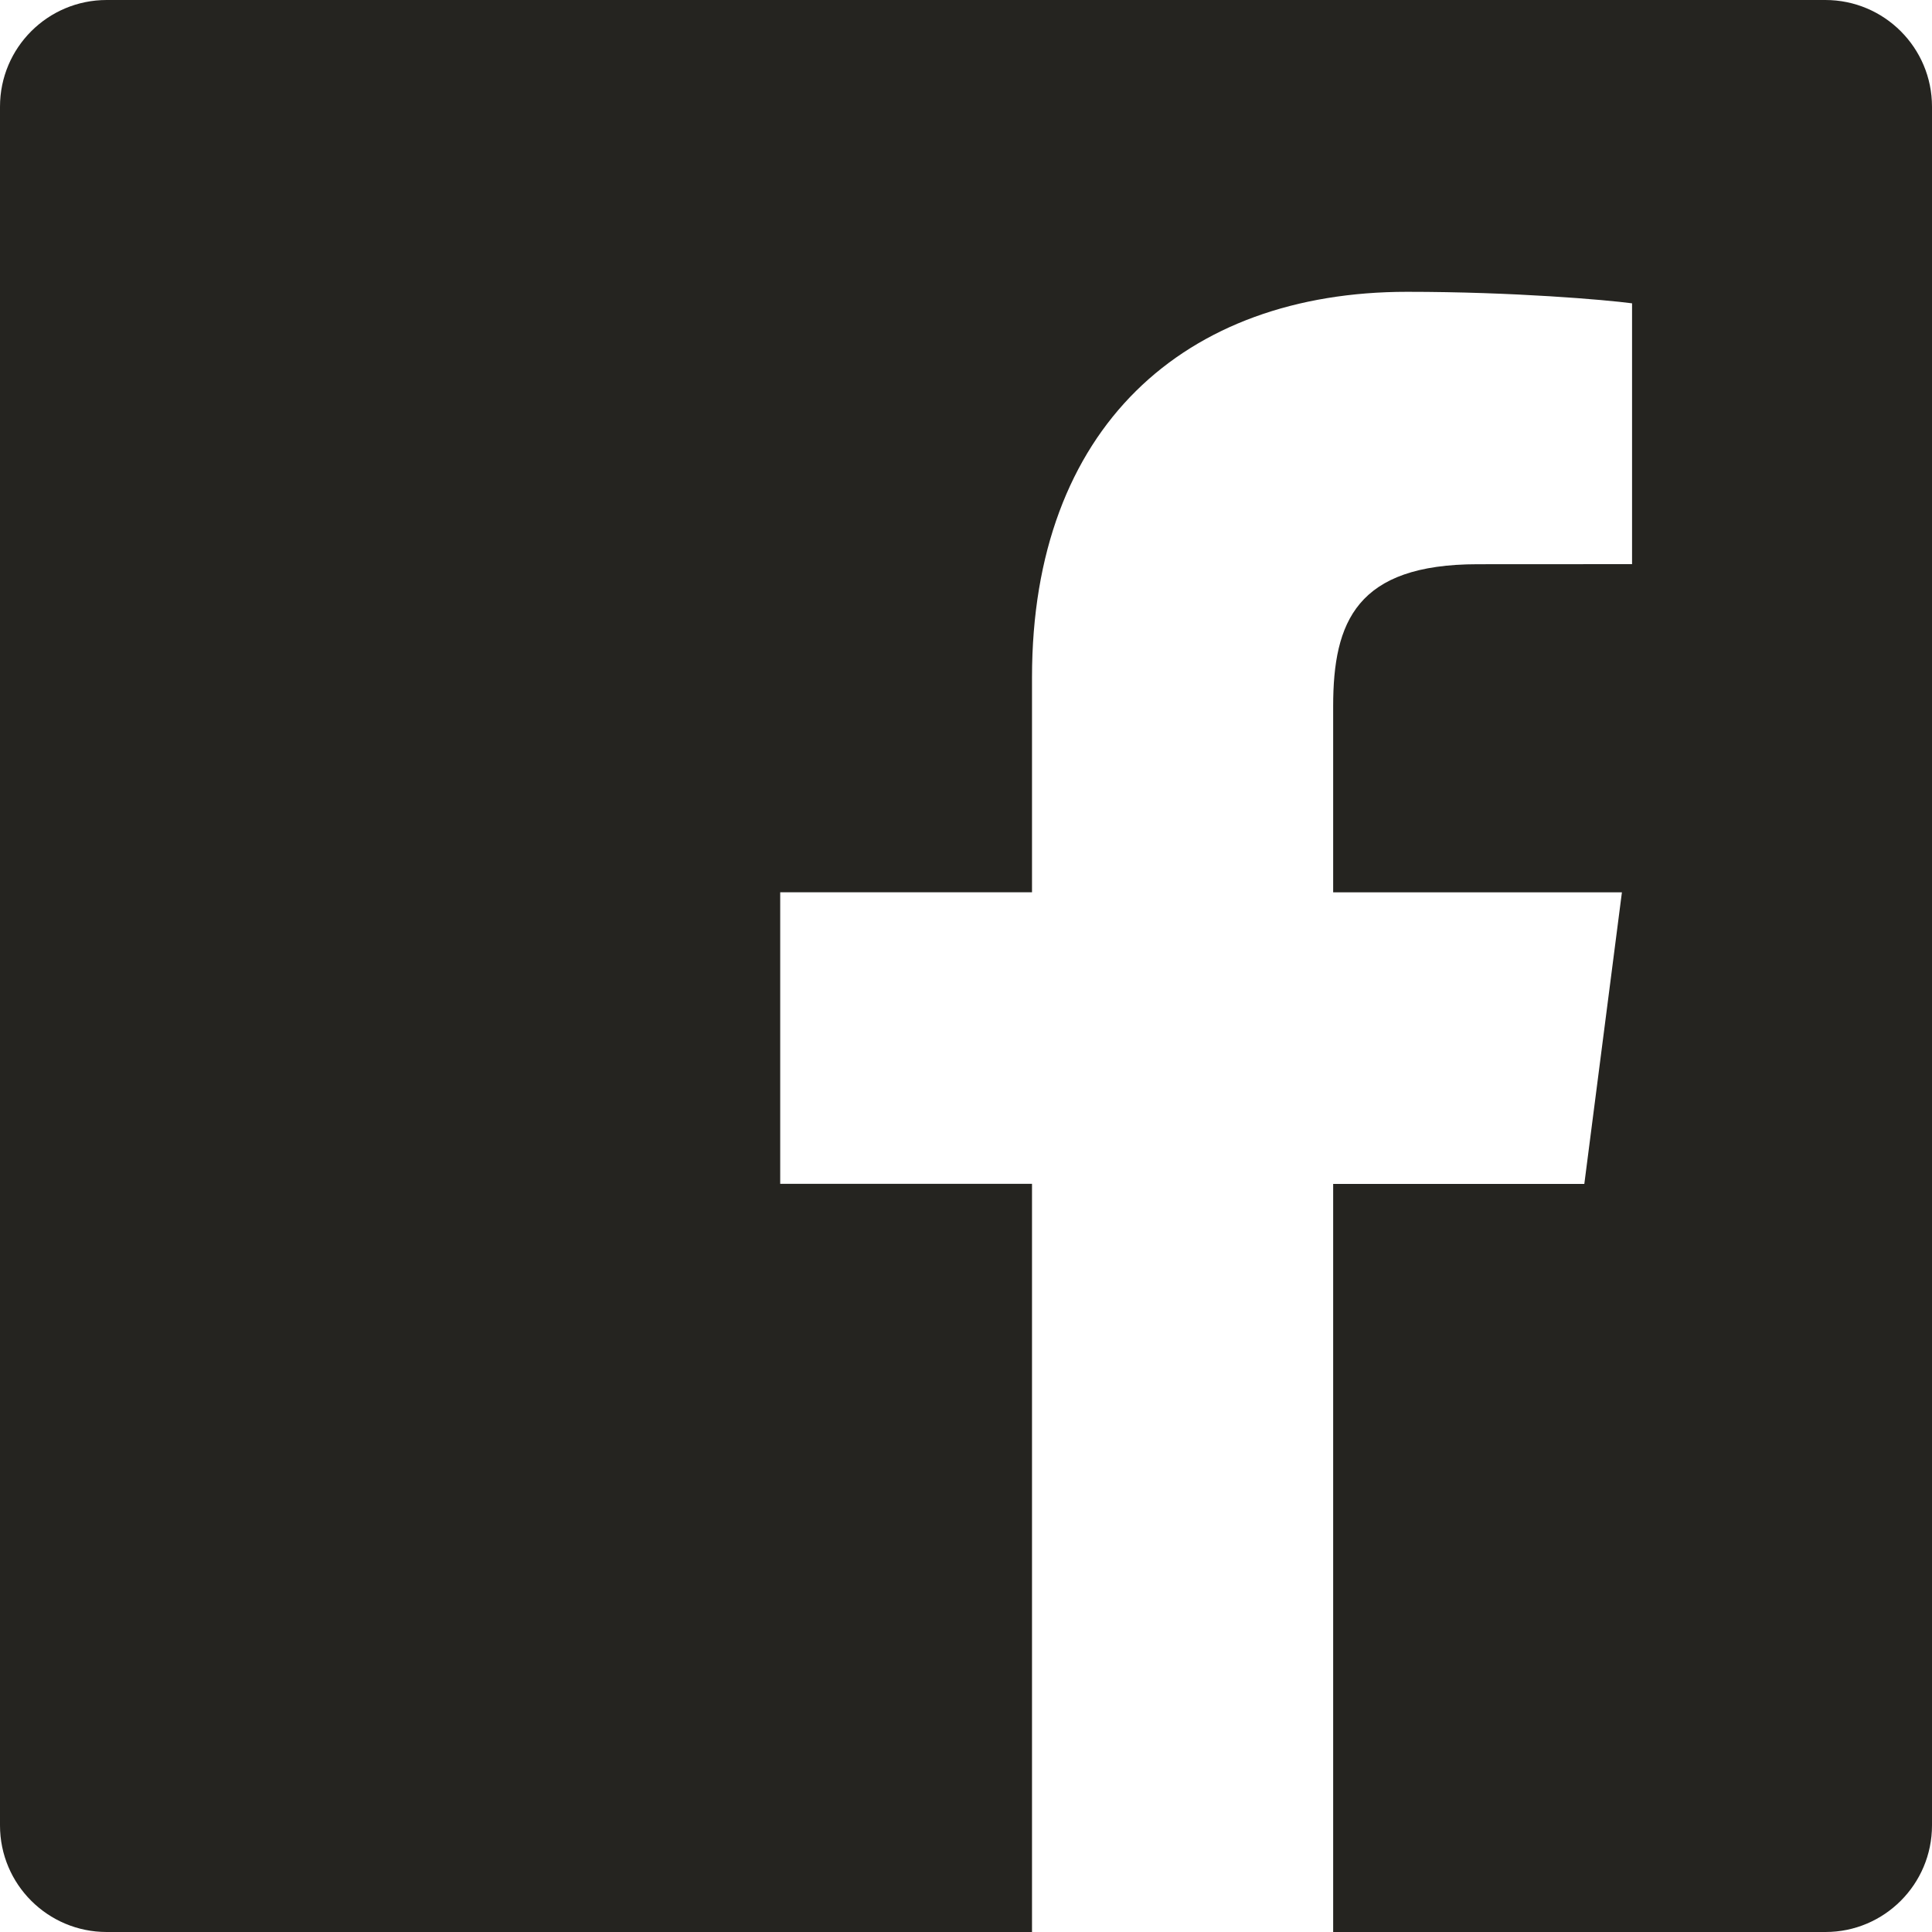
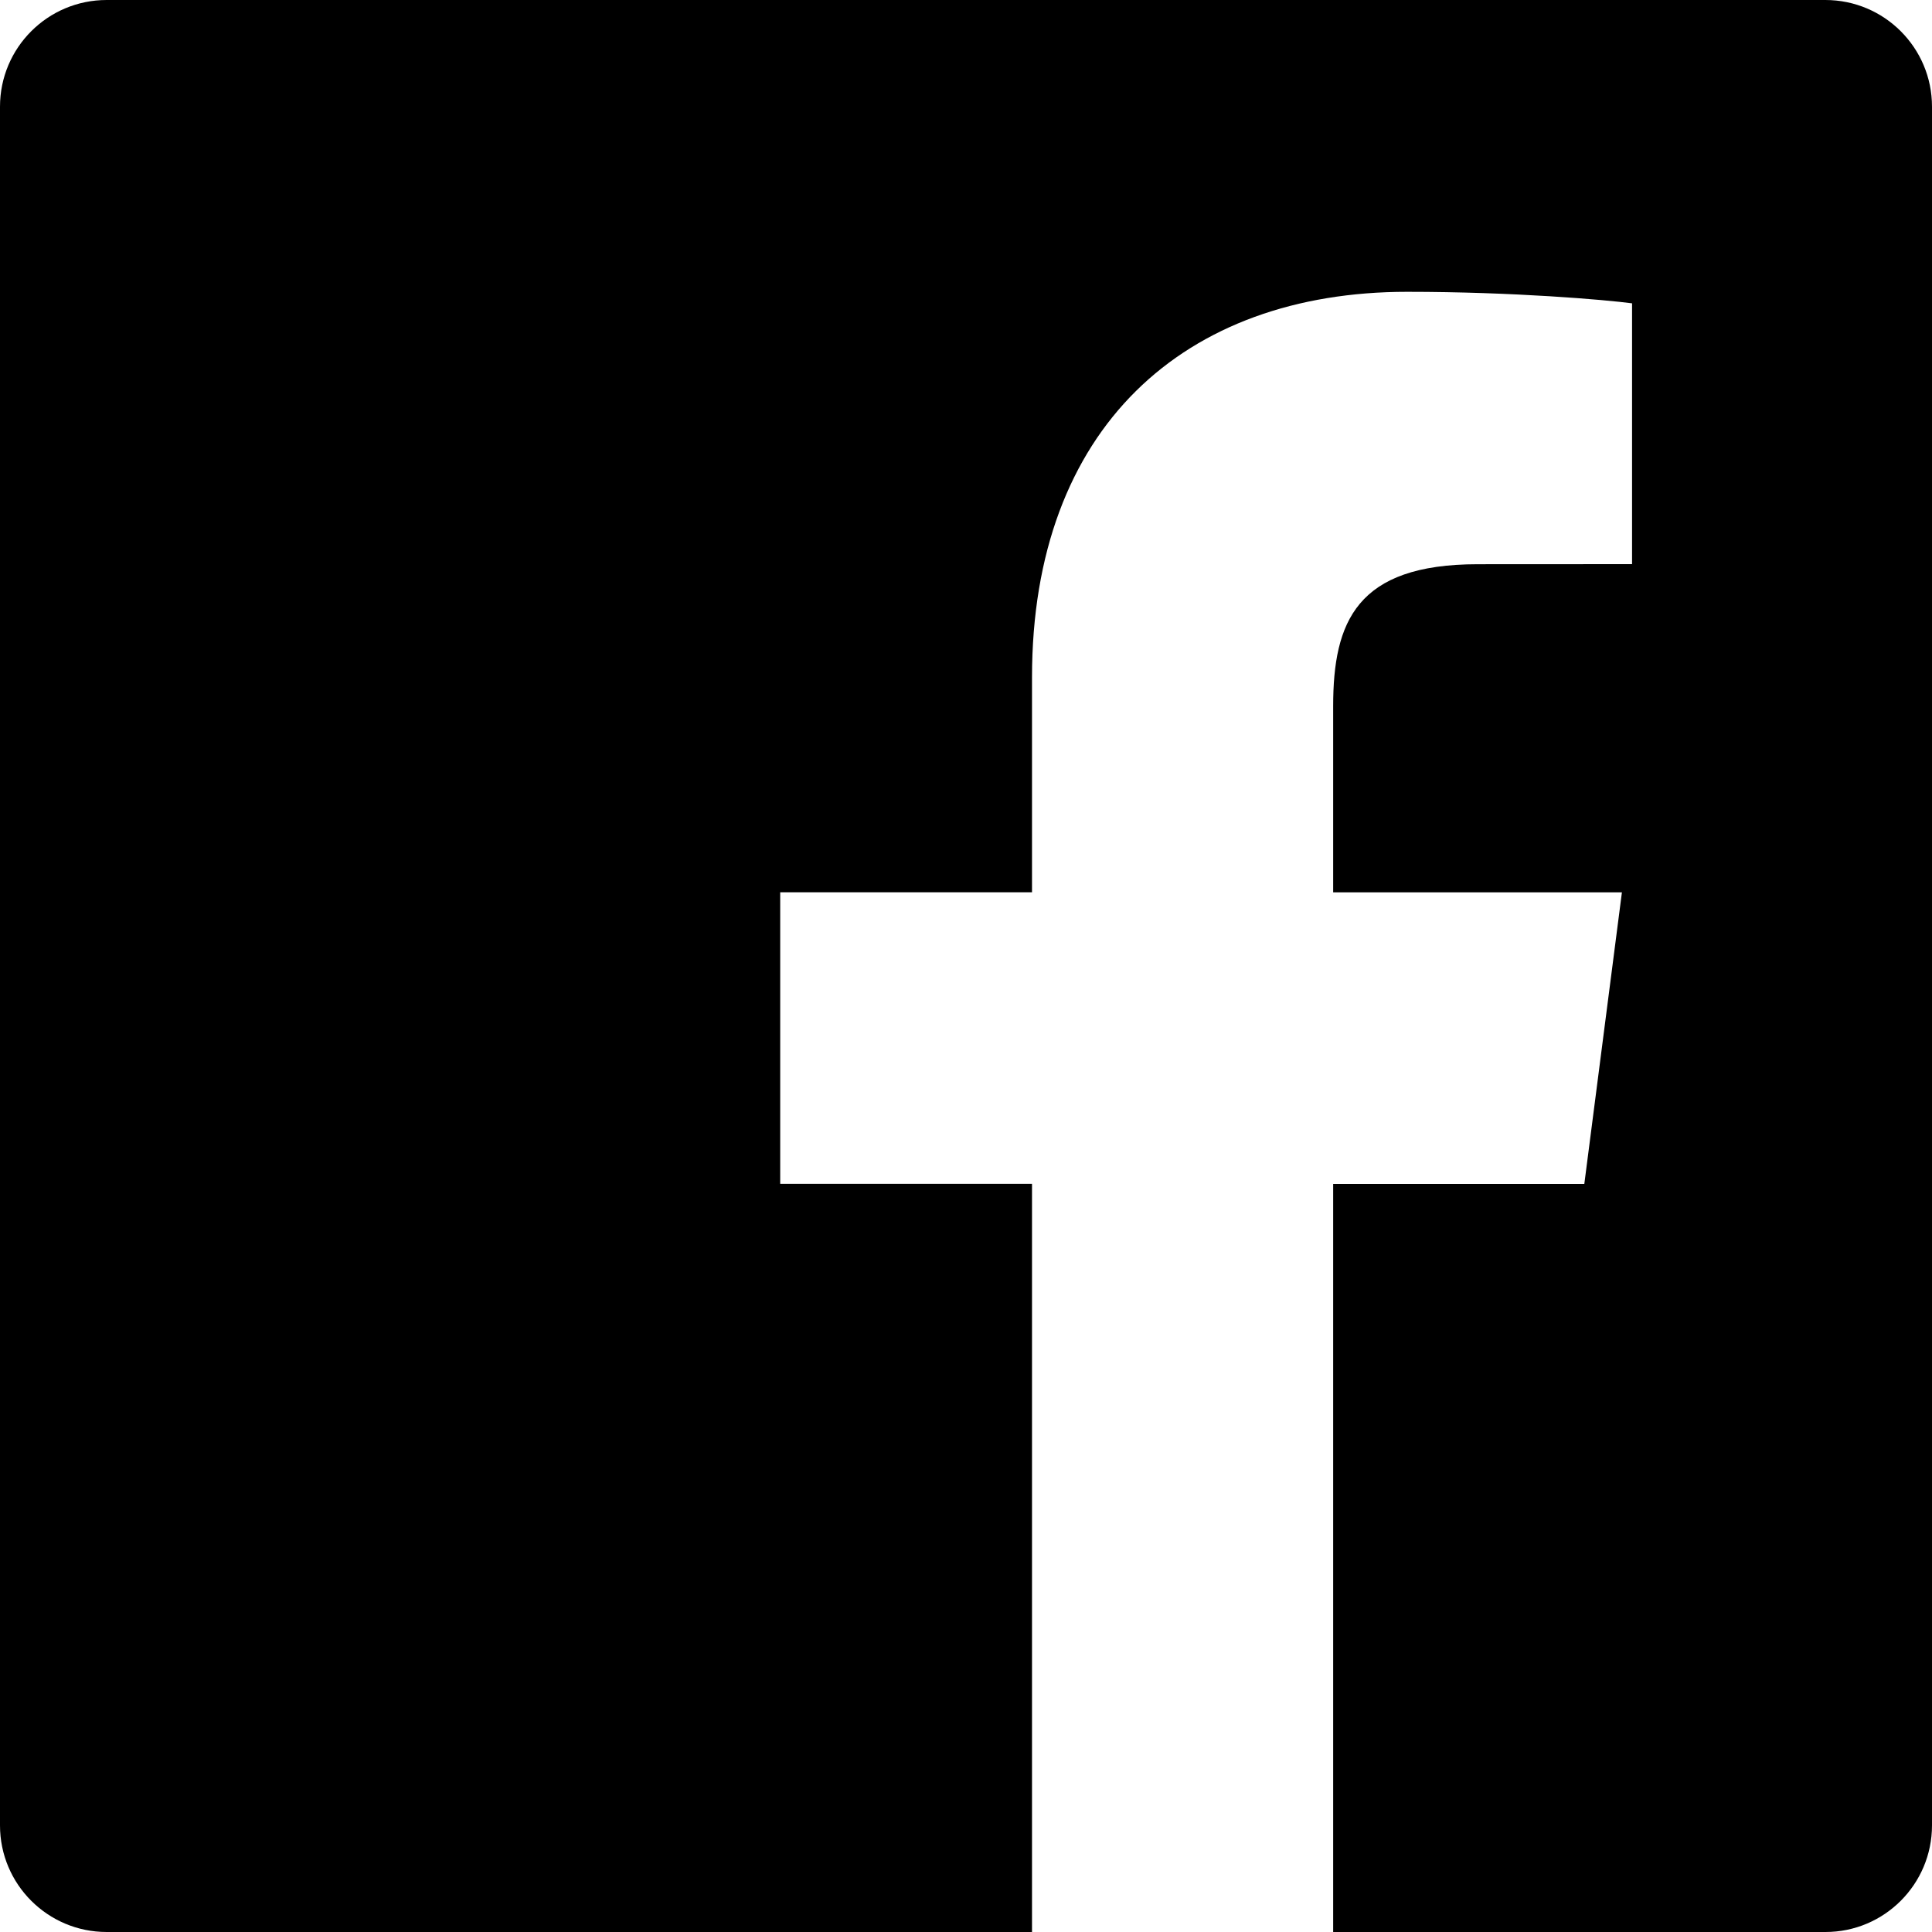
<svg xmlns="http://www.w3.org/2000/svg" width="24" height="24" viewBox="0 0 24 24" fill="none">
-   <path d="M22.675 0H1.325C0.593 0 0 0.593 0 1.325V22.676C0 23.407 0.593 24 1.325 24H12.82V14.706H9.692V11.084H12.82V8.413C12.82 5.313 14.713 3.625 17.479 3.625C18.804 3.625 19.942 3.724 20.274 3.768V7.008L18.356 7.009C16.852 7.009 16.561 7.724 16.561 8.772V11.085H20.148L19.681 14.707H16.561V24H22.677C23.407 24 24 23.407 24 22.675V1.325C24 0.593 23.407 0 22.675 0Z" fill="#252420" />
+   <path d="M22.675 0H1.325C0.593 0 0 0.593 0 1.325V22.676C0 23.407 0.593 24 1.325 24H12.82V14.706H9.692V11.084H12.82V8.413C12.82 5.313 14.713 3.625 17.479 3.625C18.804 3.625 19.942 3.724 20.274 3.768V7.008L18.356 7.009C16.852 7.009 16.561 7.724 16.561 8.772V11.085H20.148L19.681 14.707H16.561V24H22.677C23.407 24 24 23.407 24 22.675V1.325C24 0.593 23.407 0 22.675 0Z" fill="currentcolor" />
</svg>
